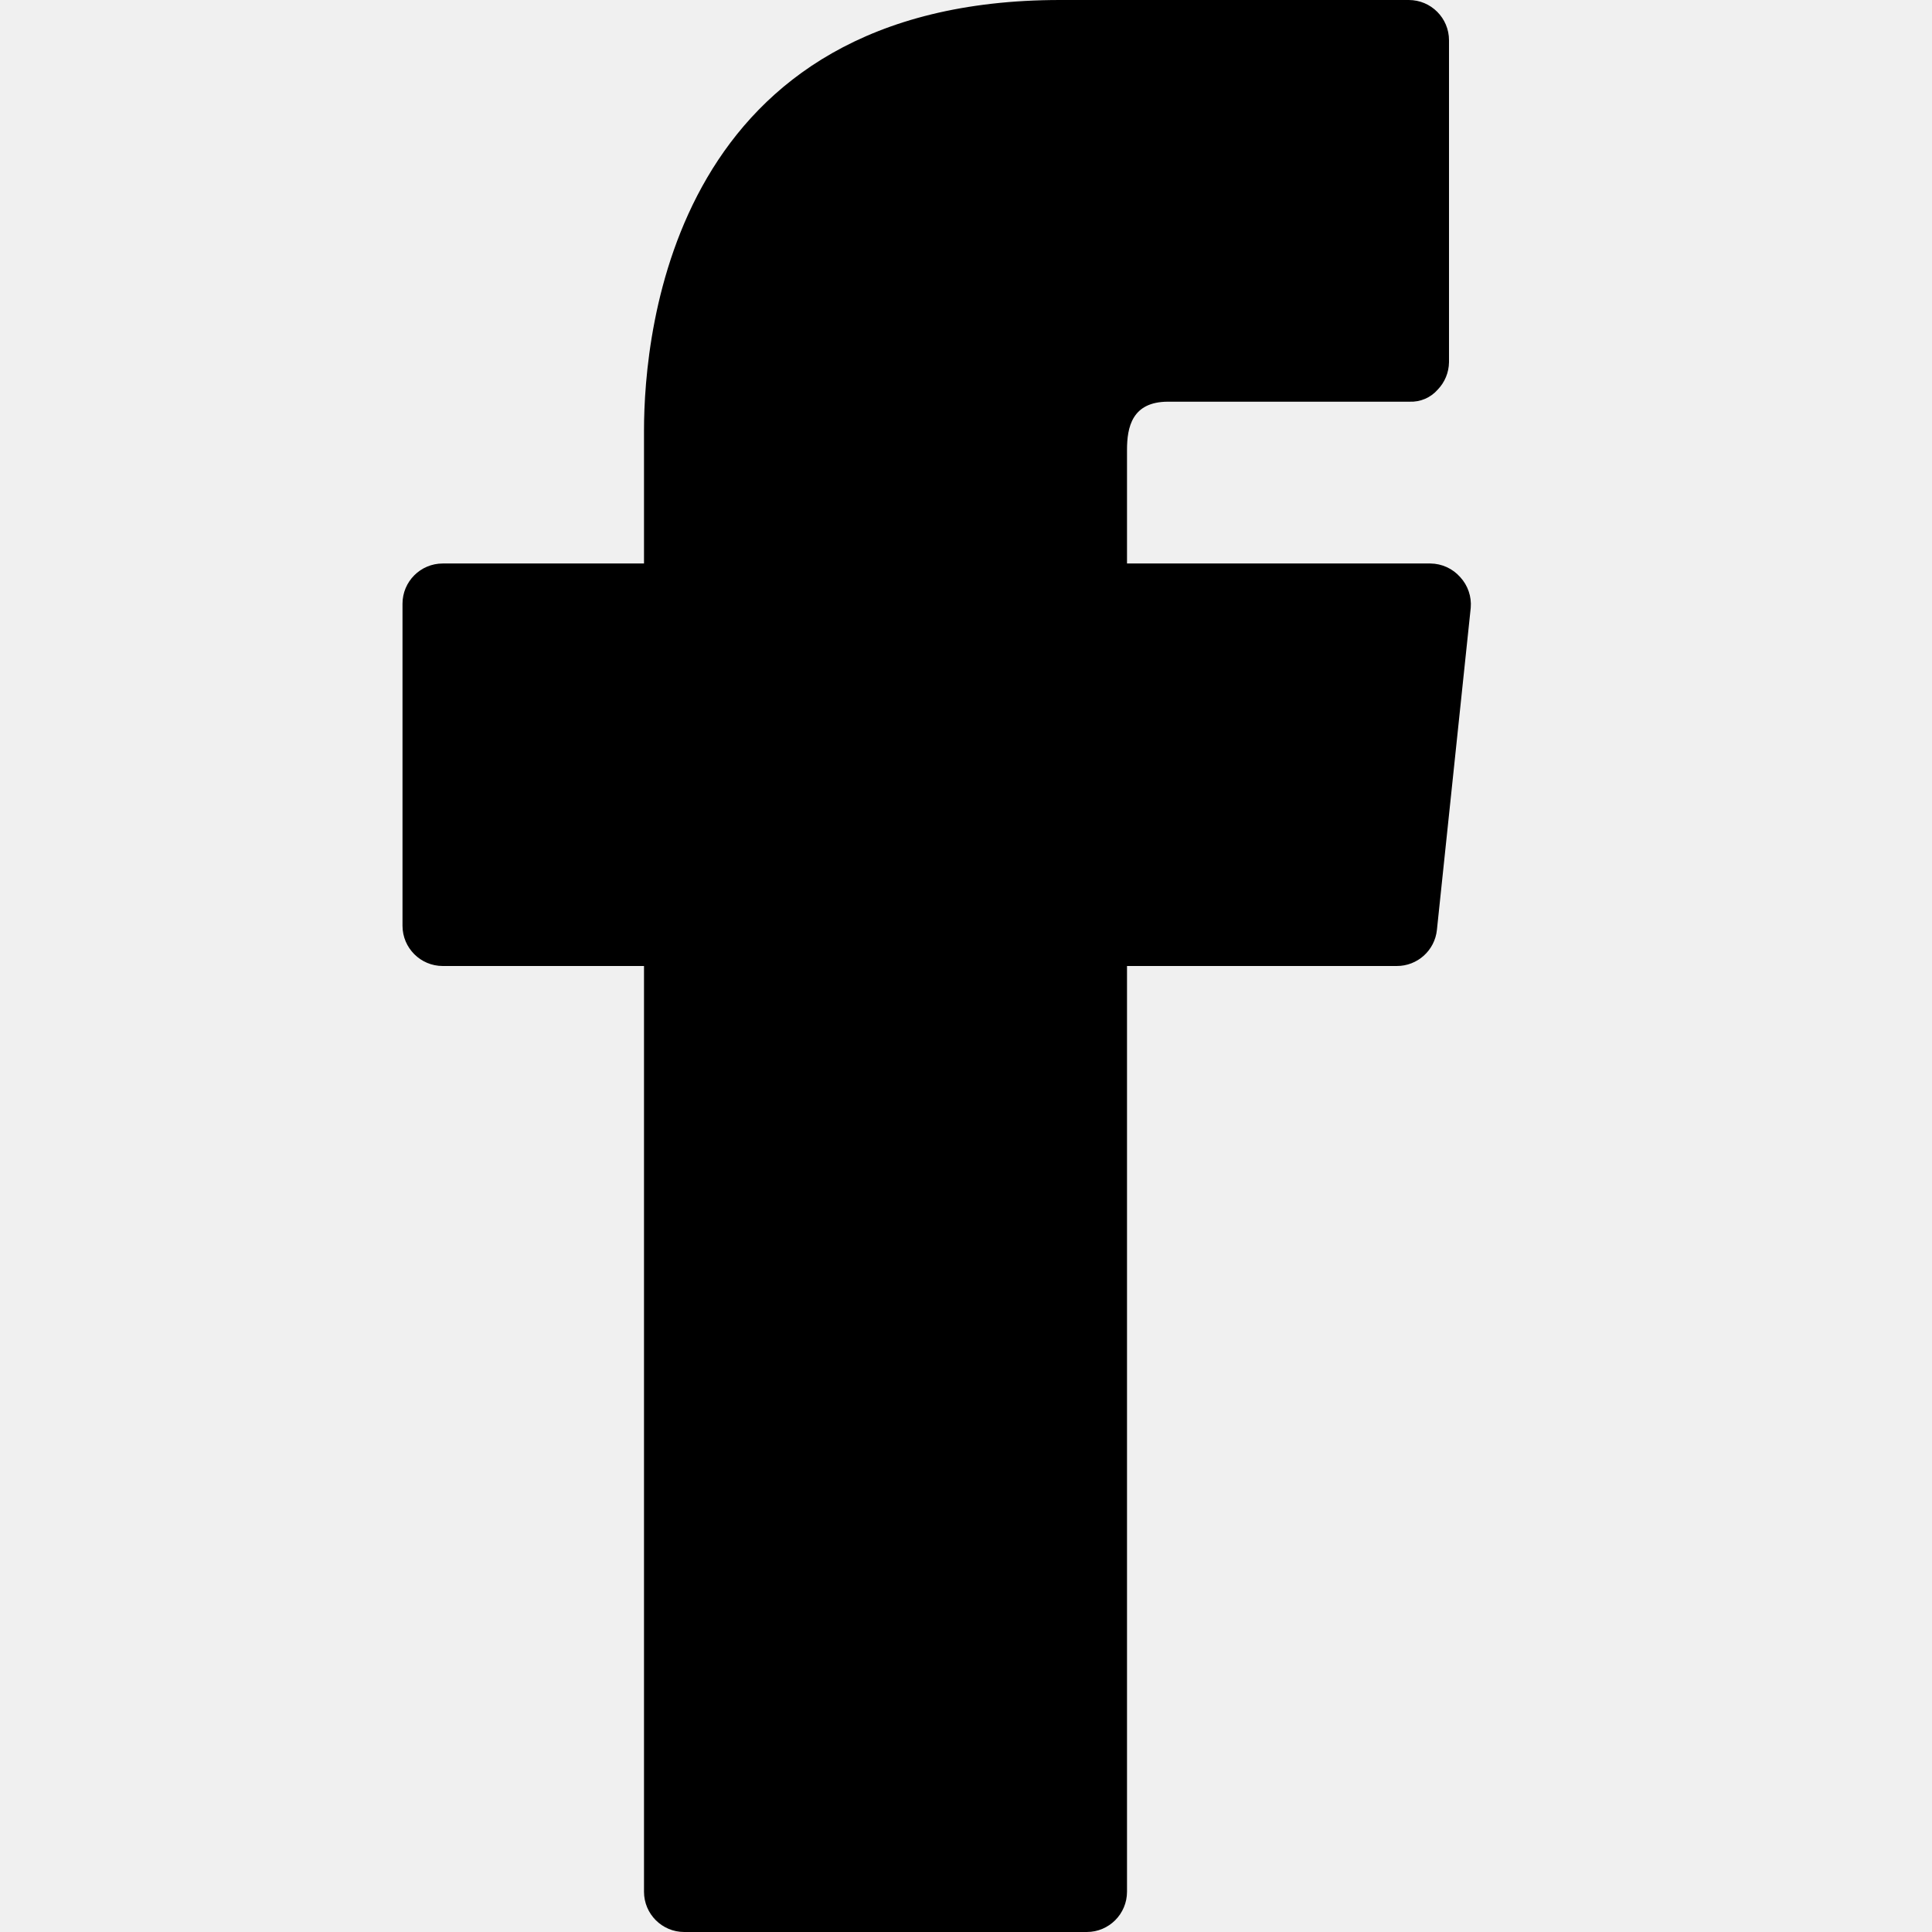
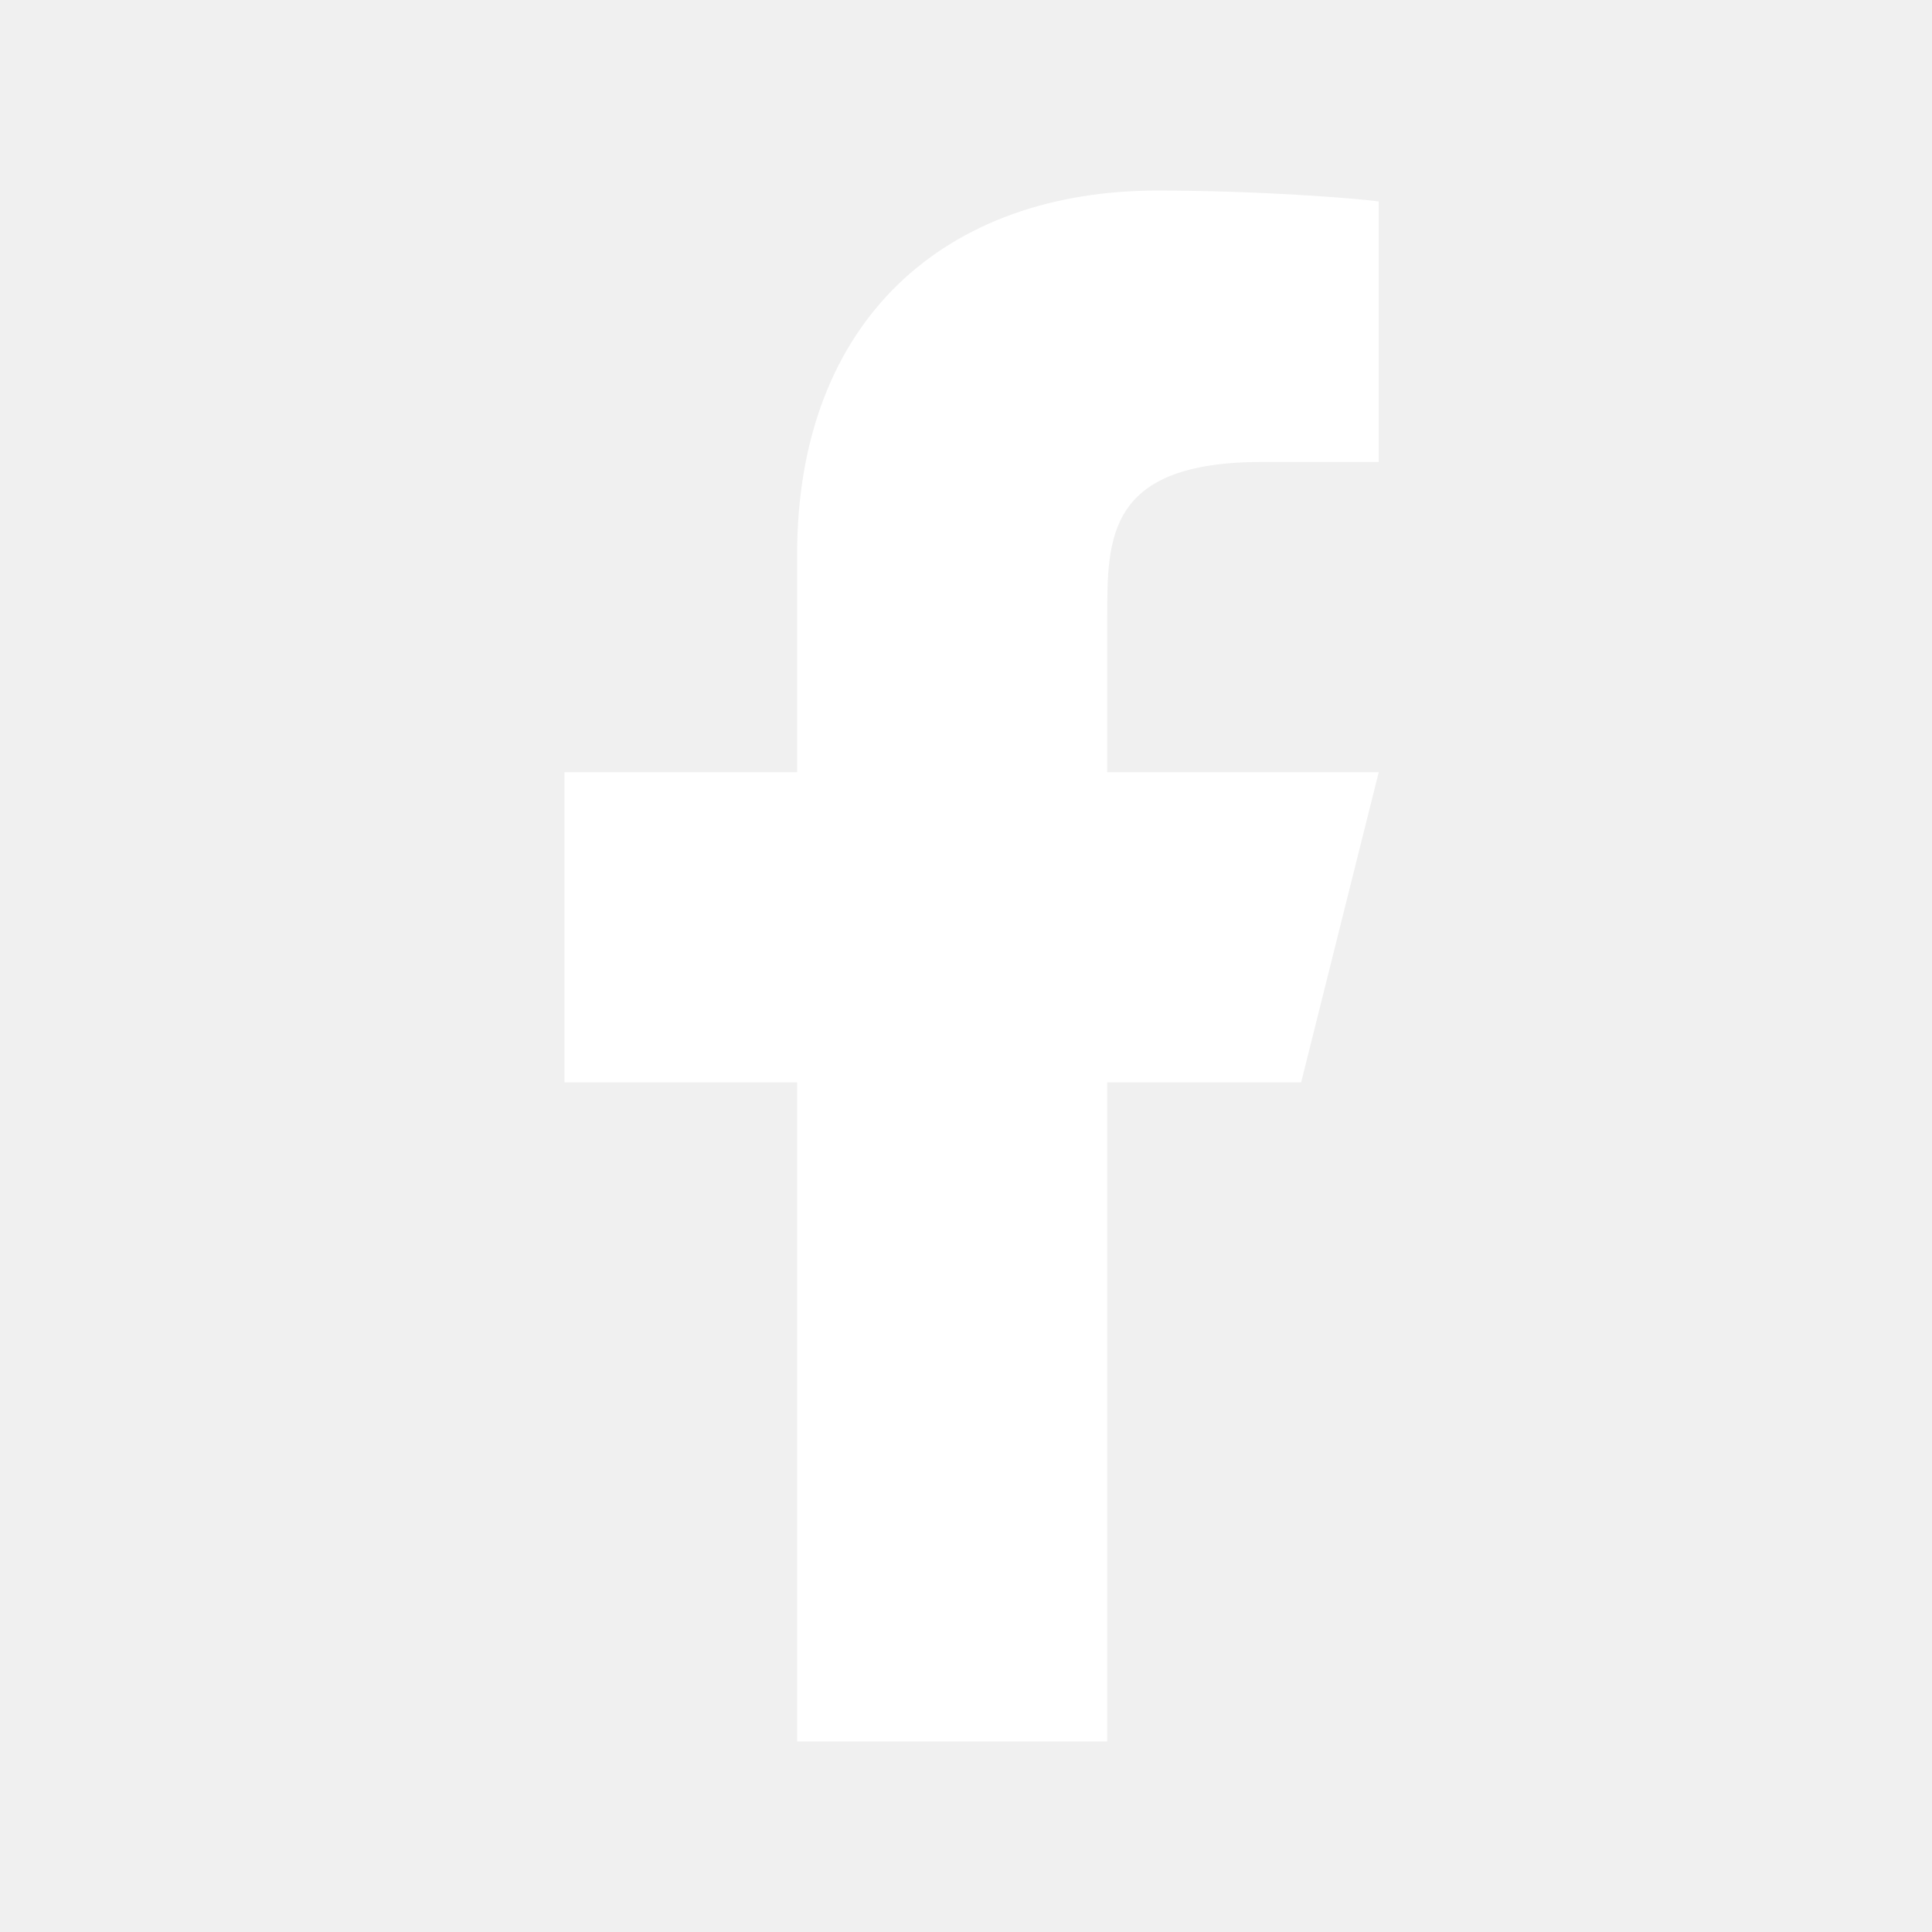
- <svg viewBox="0 0 140 140">
-   <path d="M105.817 41.825a2.917 2.917 0 00-2.159-.992H81.667v-8.225c0-1.633.35-3.5 2.975-3.5h17.5a2.567 2.567 0 002.041-.875A2.917 2.917 0 00105 26.25V2.917A2.917 2.917 0 00102.083 0H76.825c-28 0-30.158 23.917-30.158 31.208v9.625H32.083a2.917 2.917 0 00-2.916 2.917v23.333A2.917 2.917 0 0032.083 70h14.584v67.083A2.917 2.917 0 0049.583 140H78.75a2.917 2.917 0 002.917-2.917V70h19.541a2.917 2.917 0 002.917-2.625l2.45-23.333a2.917 2.917 0 00-.758-2.217z" />
+ <svg xmlns="http://www.w3.org/2000/svg" width="19" height="19" viewBox="0 0 19 19" fill="none">
+   <g id="ri:facebook-fill">
+     <path id="Vector" d="M10.889 10.644H12.796L13.559 7.594H10.889V6.068C10.889 5.283 10.889 4.543 12.415 4.543H13.559V1.981C13.31 1.948 12.371 1.874 11.38 1.874C9.309 1.874 7.839 3.138 7.839 5.458V7.594H5.551V10.644H7.839V17.126H10.889V10.644Z" fill="white" />
+   </g>
</svg>
